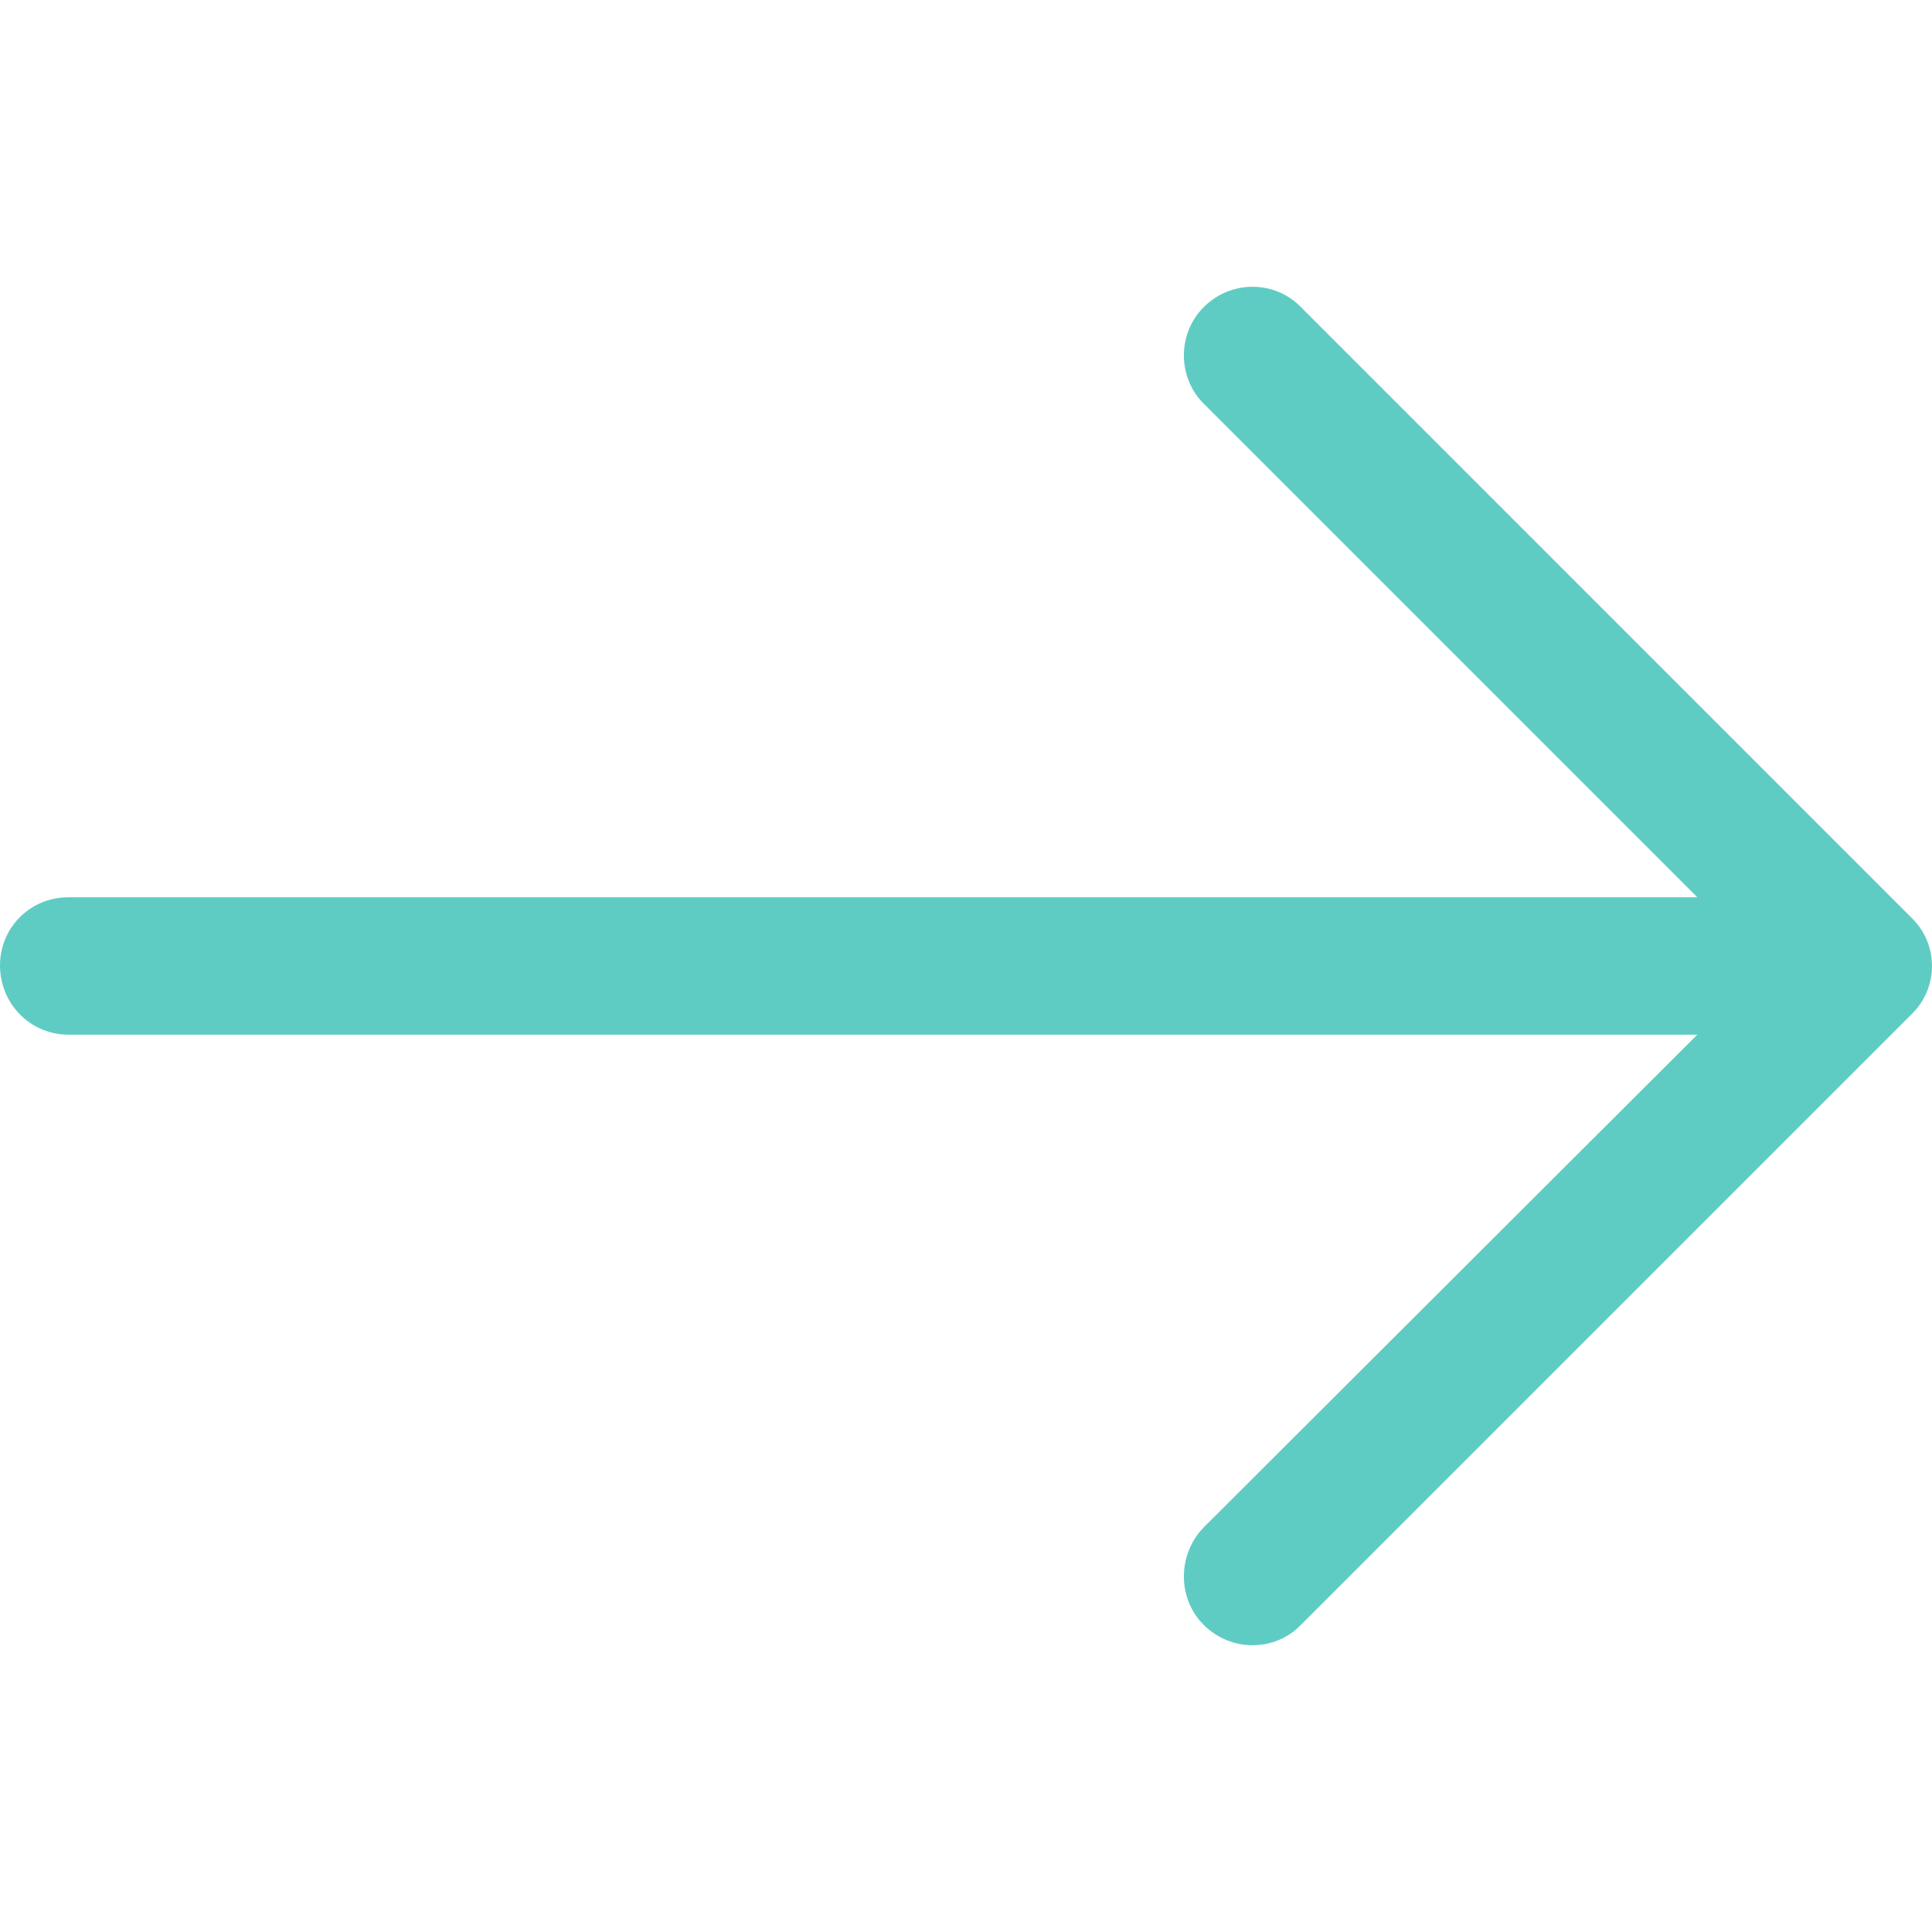
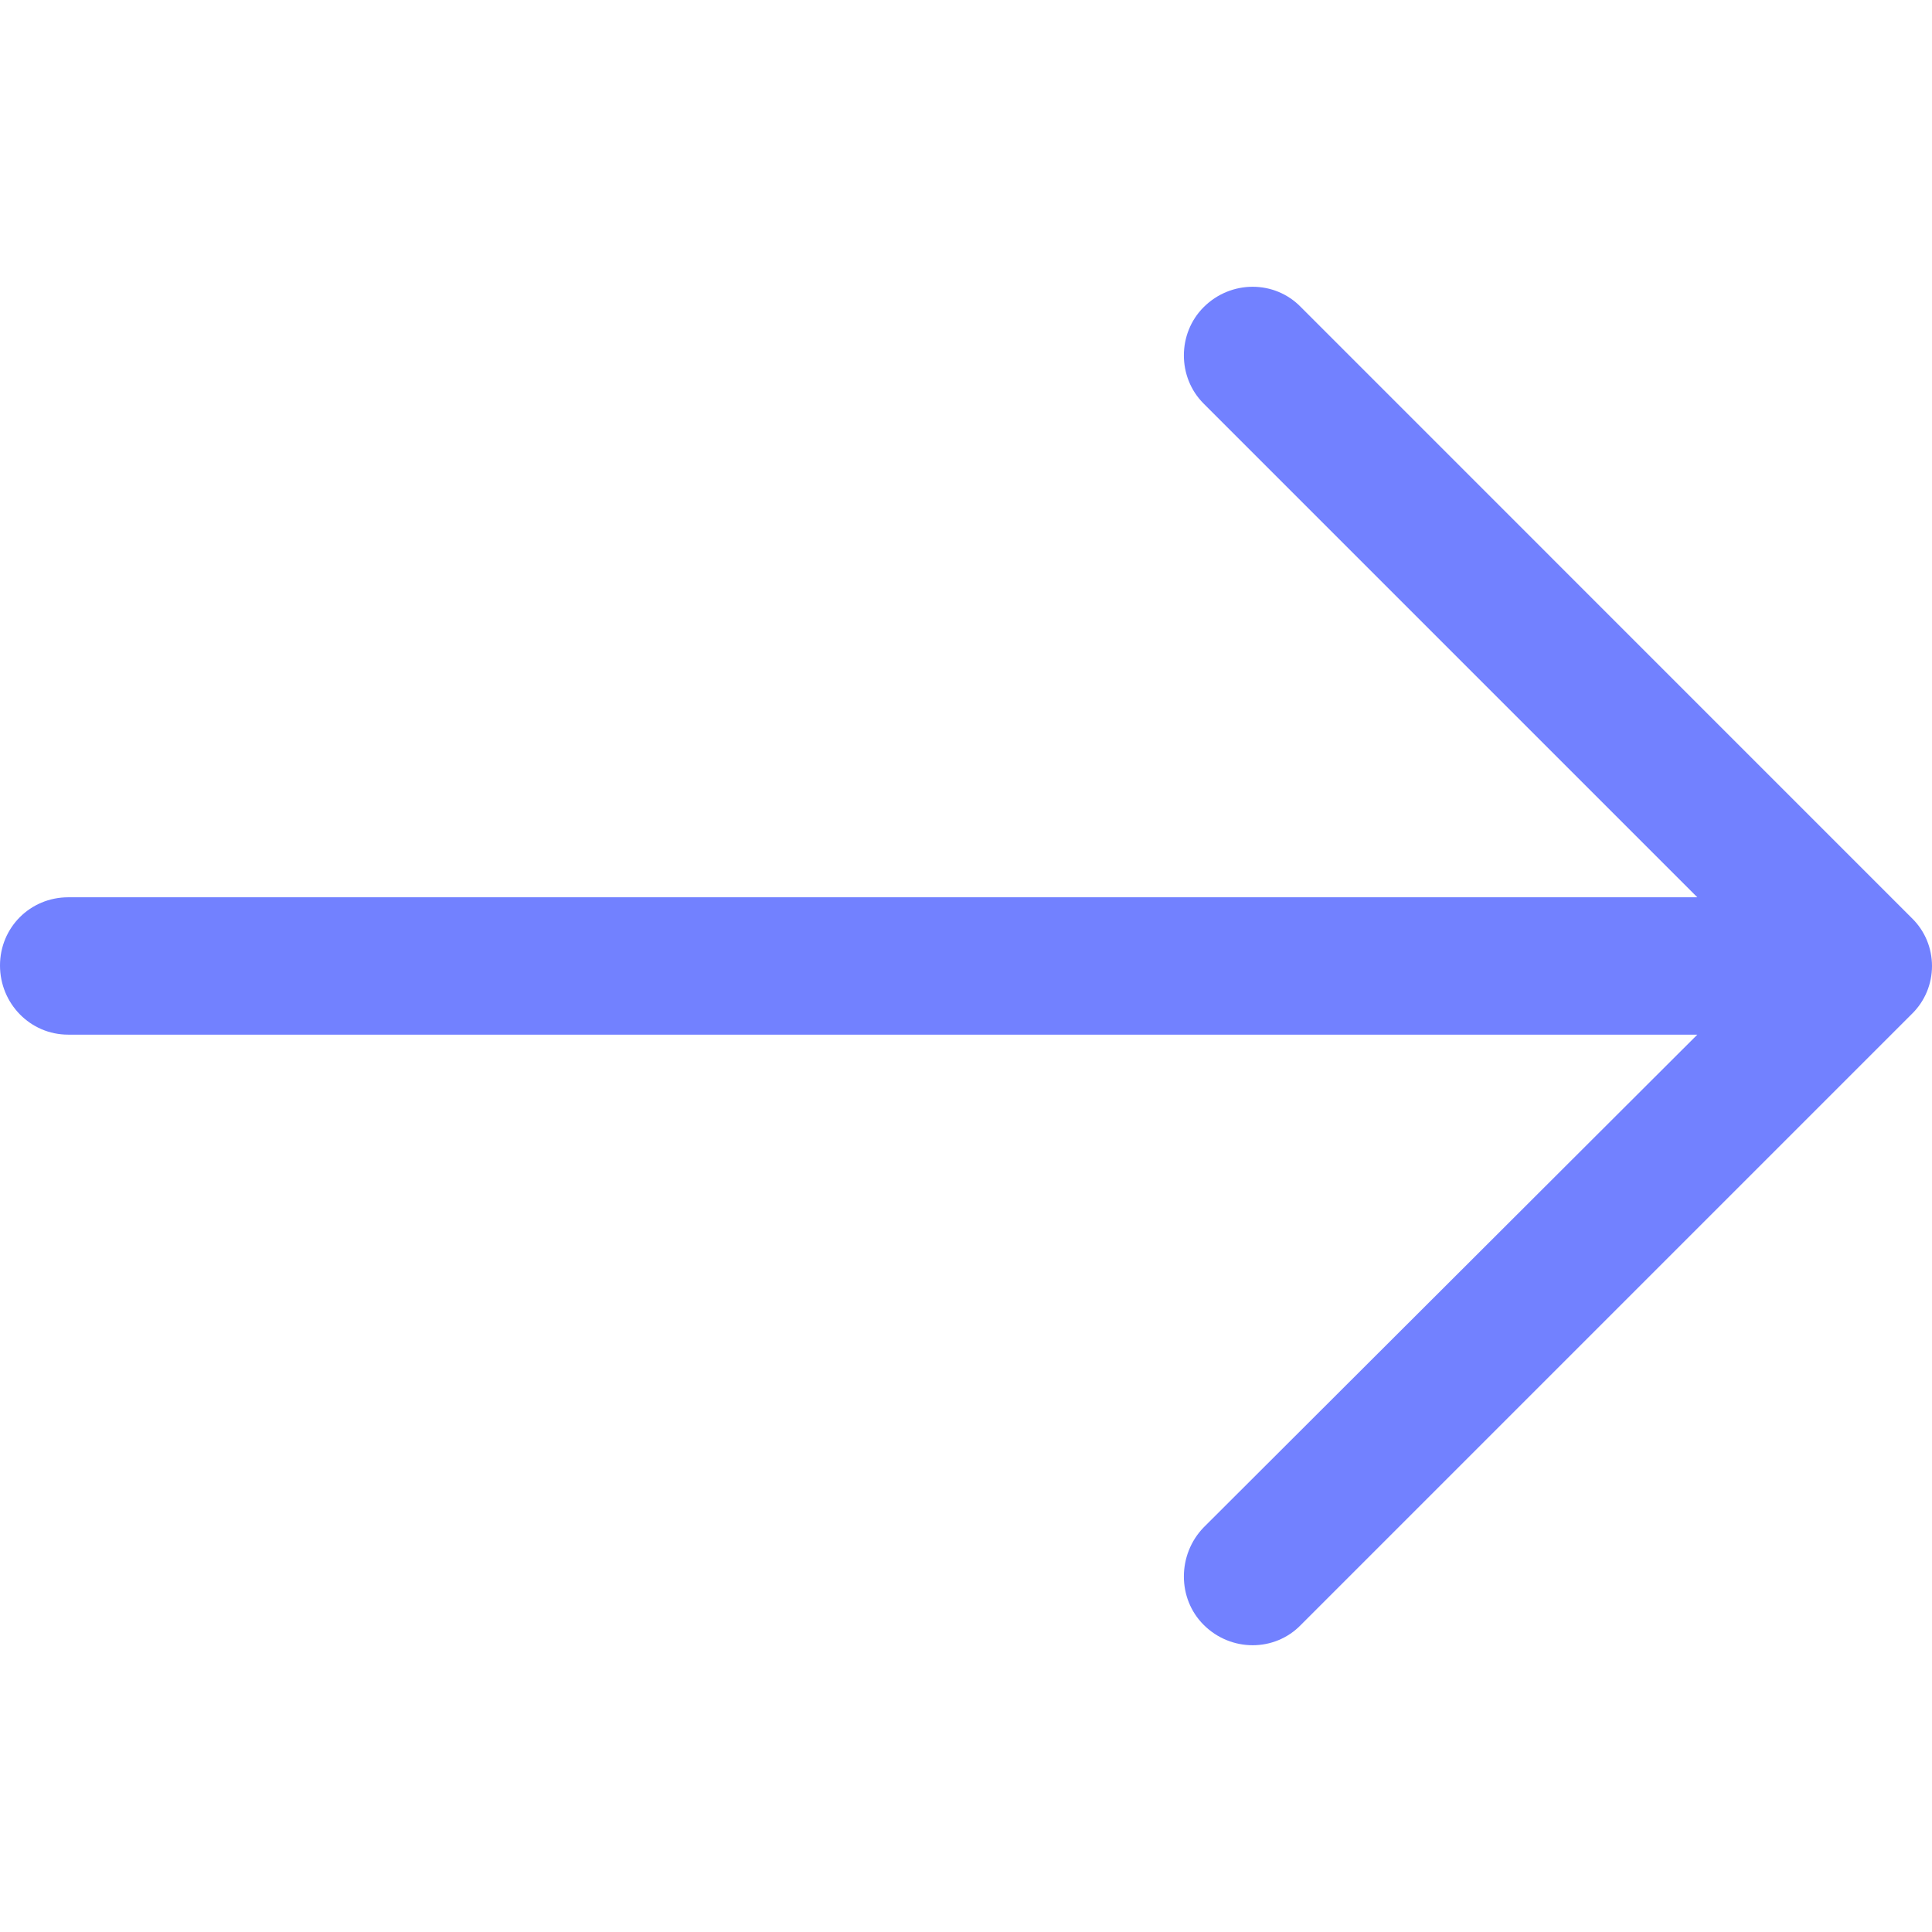
<svg xmlns="http://www.w3.org/2000/svg" version="1.1" id="Capa_1" x="0px" y="0px" viewBox="0 0 31.49 31.49" style="enable-background:new 0 0 31.49 31.49;" xml:space="preserve">
-   <path style="fill:#5FCCC4;" d="M21.205,5.007c-0.429-0.444-1.143-0.444-1.587,0c-0.429,0.429-0.429,1.143,0,1.571l8.047,8.047H1.111  C0.492,14.626,0,15.118,0,15.737c0,0.619,0.492,1.127,1.111,1.127h26.554l-8.047,8.032c-0.429,0.444-0.429,1.159,0,1.587  c0.444,0.444,1.159,0.444,1.587,0l9.952-9.952c0.444-0.429,0.444-1.143,0-1.571L21.205,5.007z" />
+   <path style="fill:#7281ff;" d="M21.205,5.007c-0.429-0.444-1.143-0.444-1.587,0c-0.429,0.429-0.429,1.143,0,1.571l8.047,8.047H1.111  C0.492,14.626,0,15.118,0,15.737c0,0.619,0.492,1.127,1.111,1.127h26.554l-8.047,8.032c-0.429,0.444-0.429,1.159,0,1.587  c0.444,0.444,1.159,0.444,1.587,0l9.952-9.952c0.444-0.429,0.444-1.143,0-1.571L21.205,5.007z" />
</svg>
